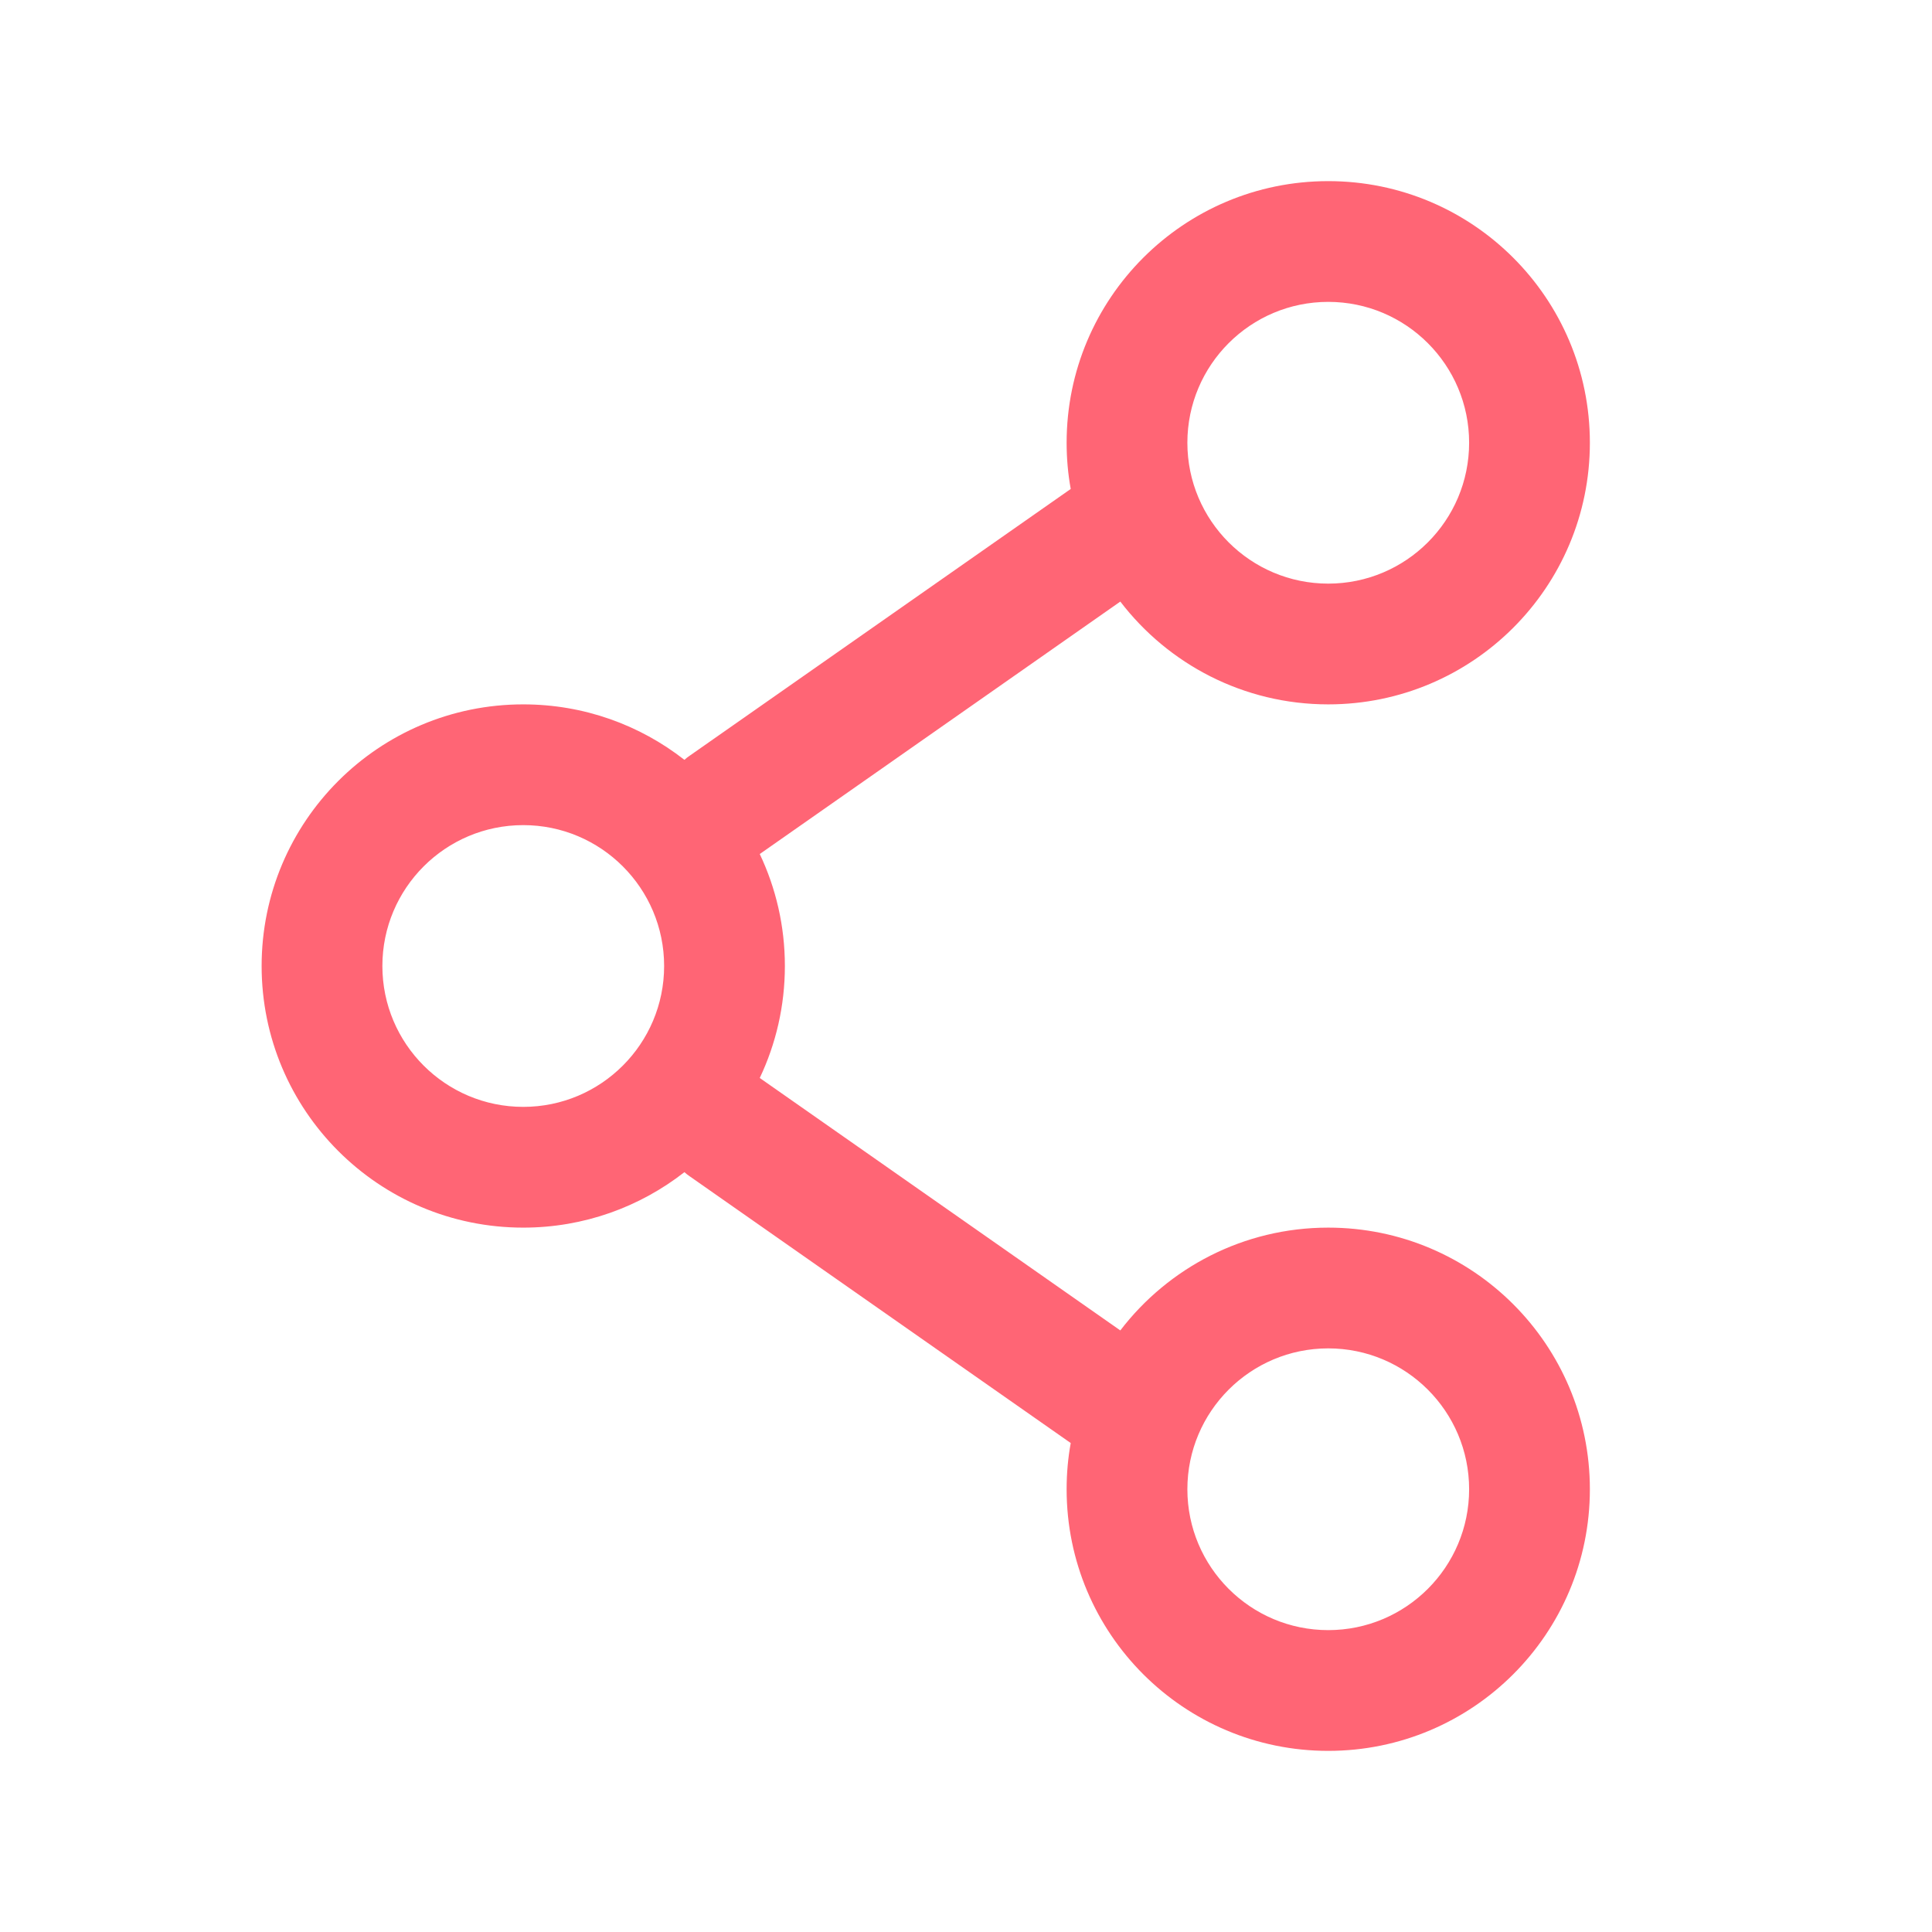
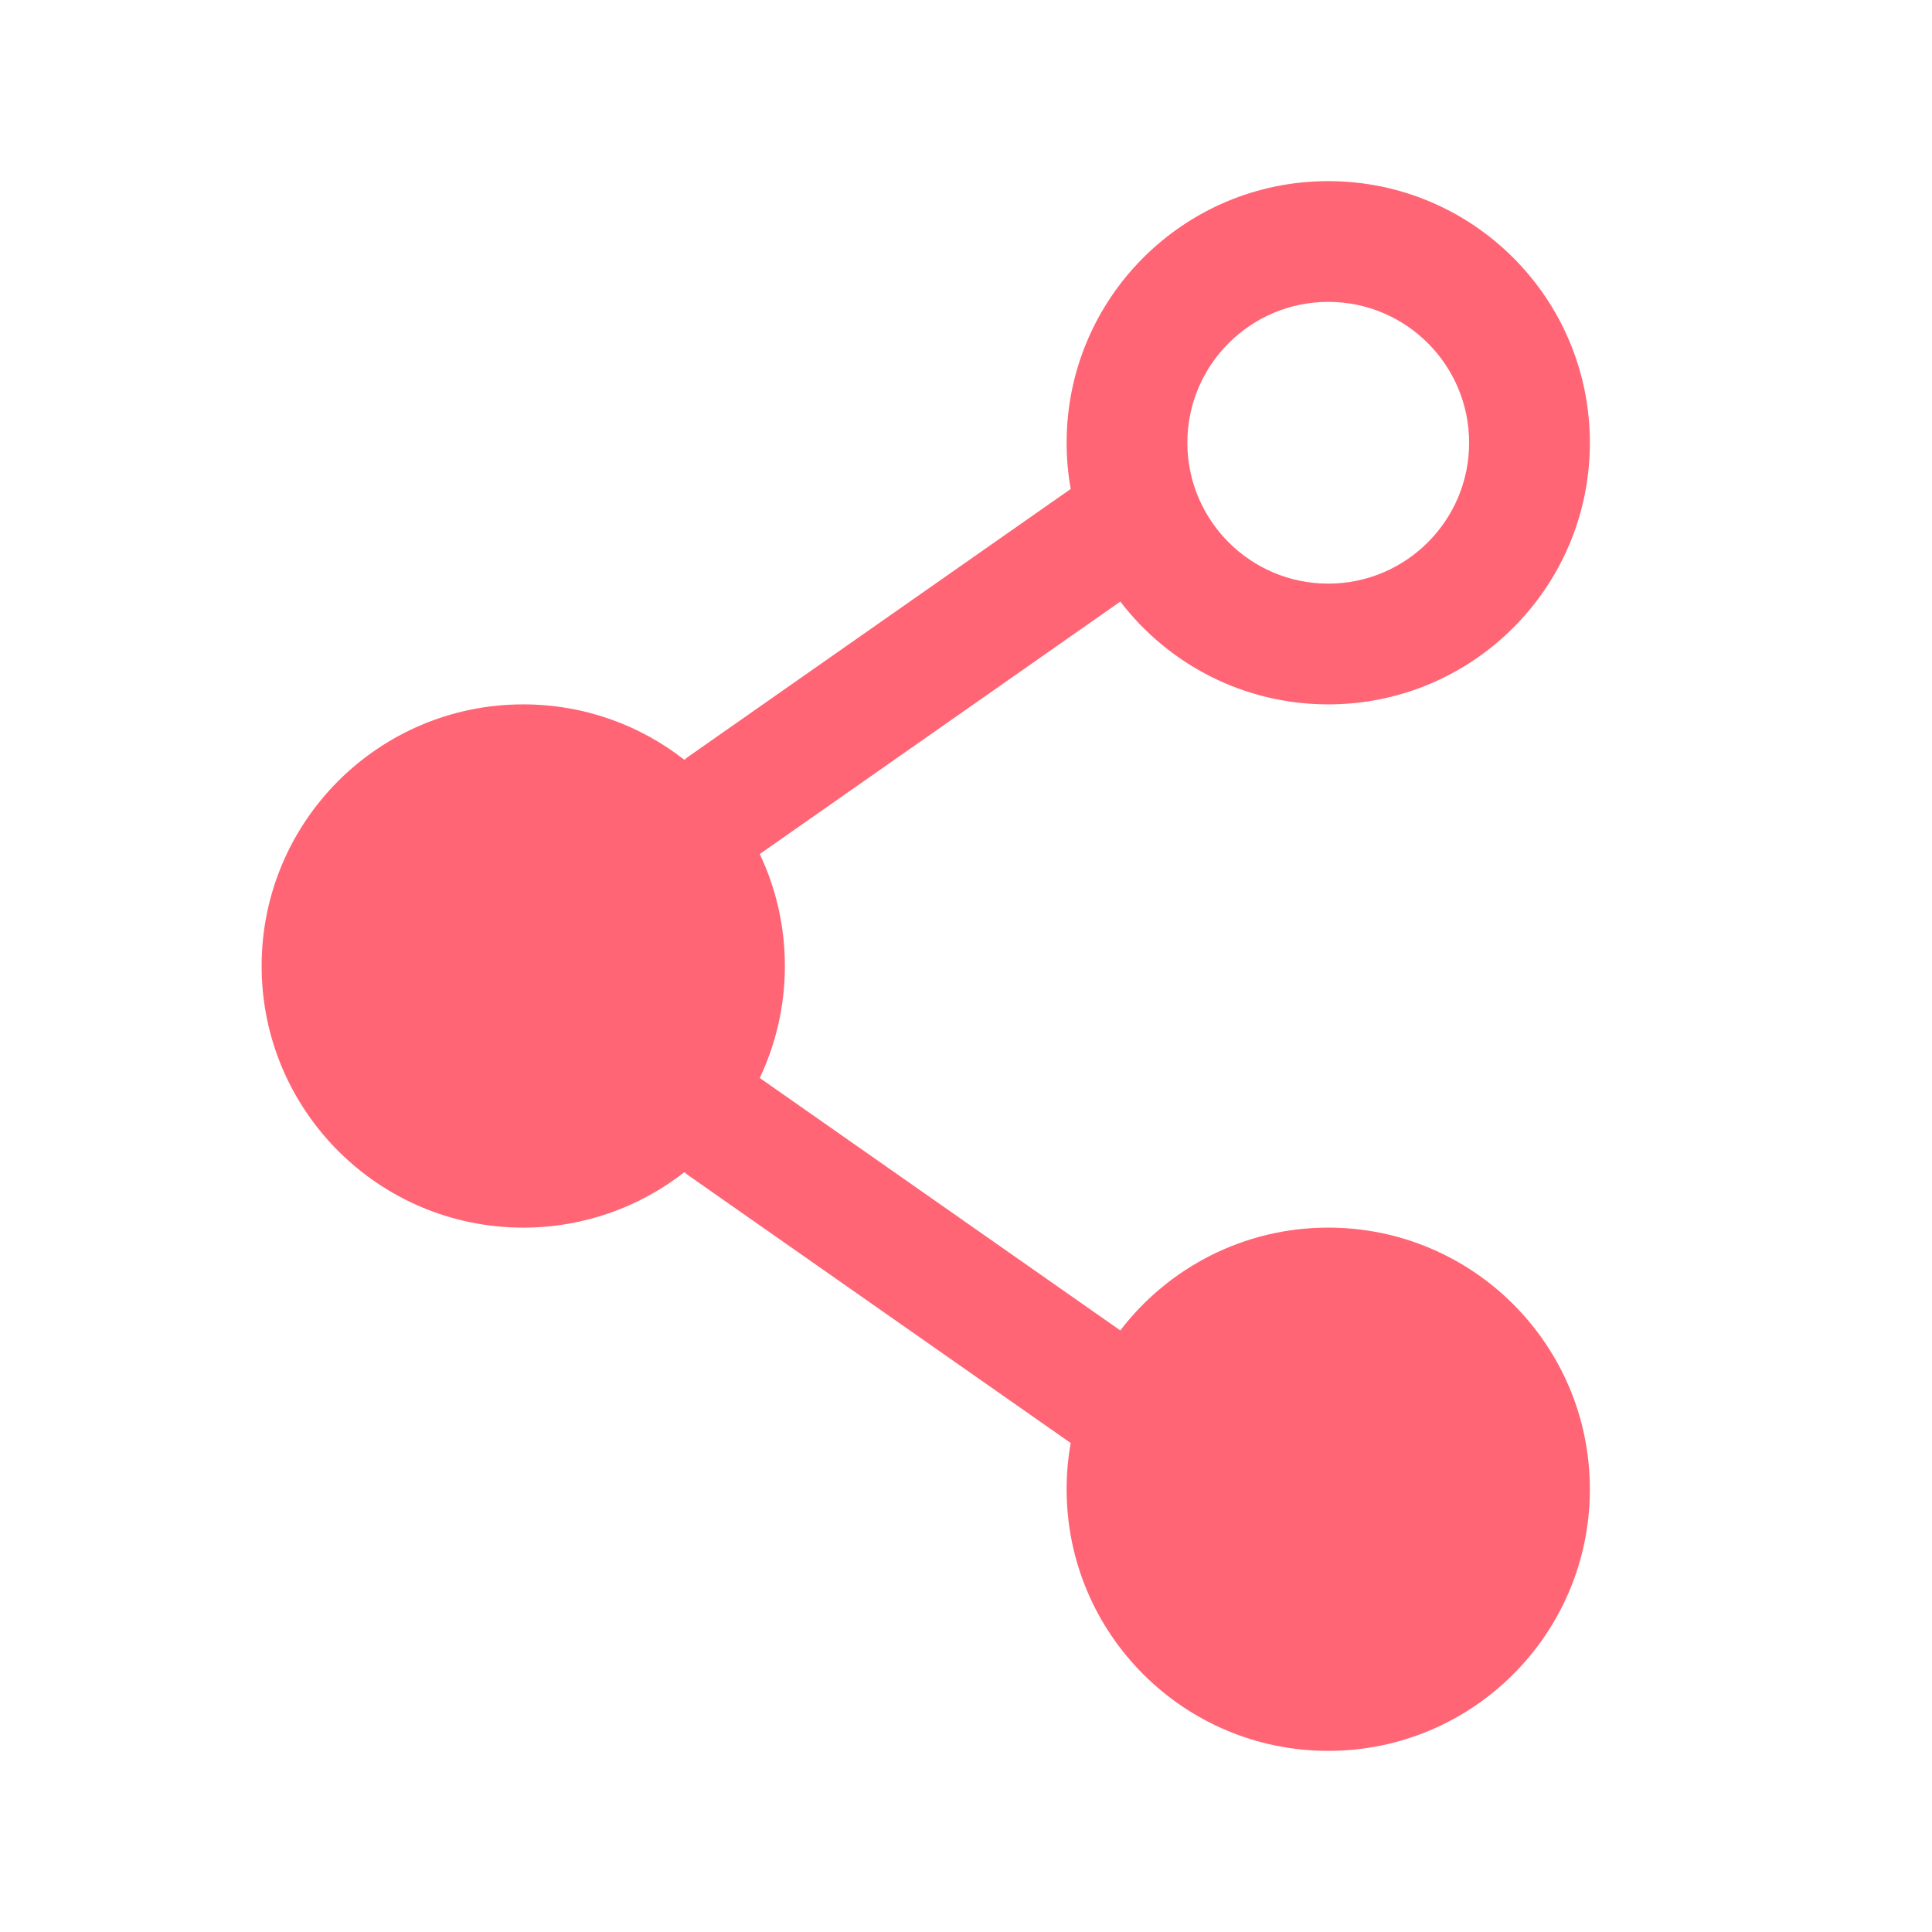
<svg xmlns="http://www.w3.org/2000/svg" width="20px" height="20px" viewBox="0 0 24 24" fill="none">
-   <path fill-rule="evenodd" clip-rule="evenodd" d="M16.5 2.25C14.705 2.25 13.25 3.705 13.25 5.5C13.25 5.696 13.267 5.888 13.301 6.074L8.57 9.386C8.546 9.402 8.523 9.42 8.502 9.439C7.95 9.007 7.255 8.75 6.5 8.75C4.705 8.75 3.25 10.205 3.25 12C3.25 13.795 4.705 15.25 6.5 15.25C7.255 15.25 7.95 14.992 8.502 14.561C8.523 14.58 8.546 14.598 8.57 14.614L13.301 17.926C13.267 18.112 13.25 18.304 13.25 18.5C13.25 20.295 14.705 21.75 16.5 21.75C18.295 21.75 19.75 20.295 19.75 18.5C19.75 16.705 18.295 15.25 16.5 15.25C15.447 15.25 14.511 15.751 13.917 16.527L9.438 13.391C9.638 12.969 9.75 12.498 9.75 12C9.75 11.502 9.638 11.031 9.438 10.609L13.917 7.473C14.511 8.249 15.447 8.75 16.5 8.75C18.295 8.75 19.75 7.295 19.75 5.5C19.75 3.705 18.295 2.25 16.5 2.25ZM14.75 5.5C14.75 4.534 15.534 3.75 16.5 3.75C17.466 3.75 18.25 4.534 18.25 5.5C18.25 6.466 17.466 7.25 16.5 7.25C15.534 7.25 14.75 6.466 14.75 5.5ZM6.5 10.25C5.534 10.25 4.75 11.034 4.75 12C4.75 12.966 5.534 13.75 6.5 13.75C7.466 13.75 8.25 12.966 8.25 12C8.25 11.034 7.466 10.25 6.5 10.25ZM16.5 16.75C15.534 16.75 14.75 17.534 14.75 18.5C14.75 19.466 15.534 20.25 16.5 20.25C17.466 20.25 18.25 19.466 18.25 18.5C18.25 17.534 17.466 16.75 16.5 16.75Z" fill="#FF6575" />
+   <path fillRule="evenodd" clipRule="evenodd" d="M16.5 2.25C14.705 2.25 13.25 3.705 13.25 5.5C13.25 5.696 13.267 5.888 13.301 6.074L8.57 9.386C8.546 9.402 8.523 9.42 8.502 9.439C7.95 9.007 7.255 8.75 6.5 8.75C4.705 8.75 3.25 10.205 3.25 12C3.25 13.795 4.705 15.25 6.5 15.25C7.255 15.25 7.95 14.992 8.502 14.561C8.523 14.58 8.546 14.598 8.57 14.614L13.301 17.926C13.267 18.112 13.25 18.304 13.25 18.5C13.25 20.295 14.705 21.75 16.5 21.75C18.295 21.75 19.75 20.295 19.75 18.5C19.75 16.705 18.295 15.25 16.5 15.25C15.447 15.25 14.511 15.751 13.917 16.527L9.438 13.391C9.638 12.969 9.75 12.498 9.75 12C9.75 11.502 9.638 11.031 9.438 10.609L13.917 7.473C14.511 8.249 15.447 8.75 16.5 8.75C18.295 8.75 19.75 7.295 19.75 5.5C19.75 3.705 18.295 2.25 16.5 2.25ZM14.75 5.5C14.75 4.534 15.534 3.75 16.5 3.75C17.466 3.75 18.25 4.534 18.25 5.5C18.25 6.466 17.466 7.25 16.5 7.25C15.534 7.25 14.75 6.466 14.75 5.5ZM6.5 10.25C5.534 10.25 4.75 11.034 4.75 12C4.75 12.966 5.534 13.75 6.5 13.75C7.466 13.75 8.25 12.966 8.25 12C8.25 11.034 7.466 10.25 6.5 10.25ZM16.5 16.75C15.534 16.75 14.75 17.534 14.75 18.5C14.75 19.466 15.534 20.25 16.5 20.25C17.466 20.25 18.25 19.466 18.25 18.5C18.25 17.534 17.466 16.75 16.5 16.75Z" fill="#FF6575" />
</svg>
